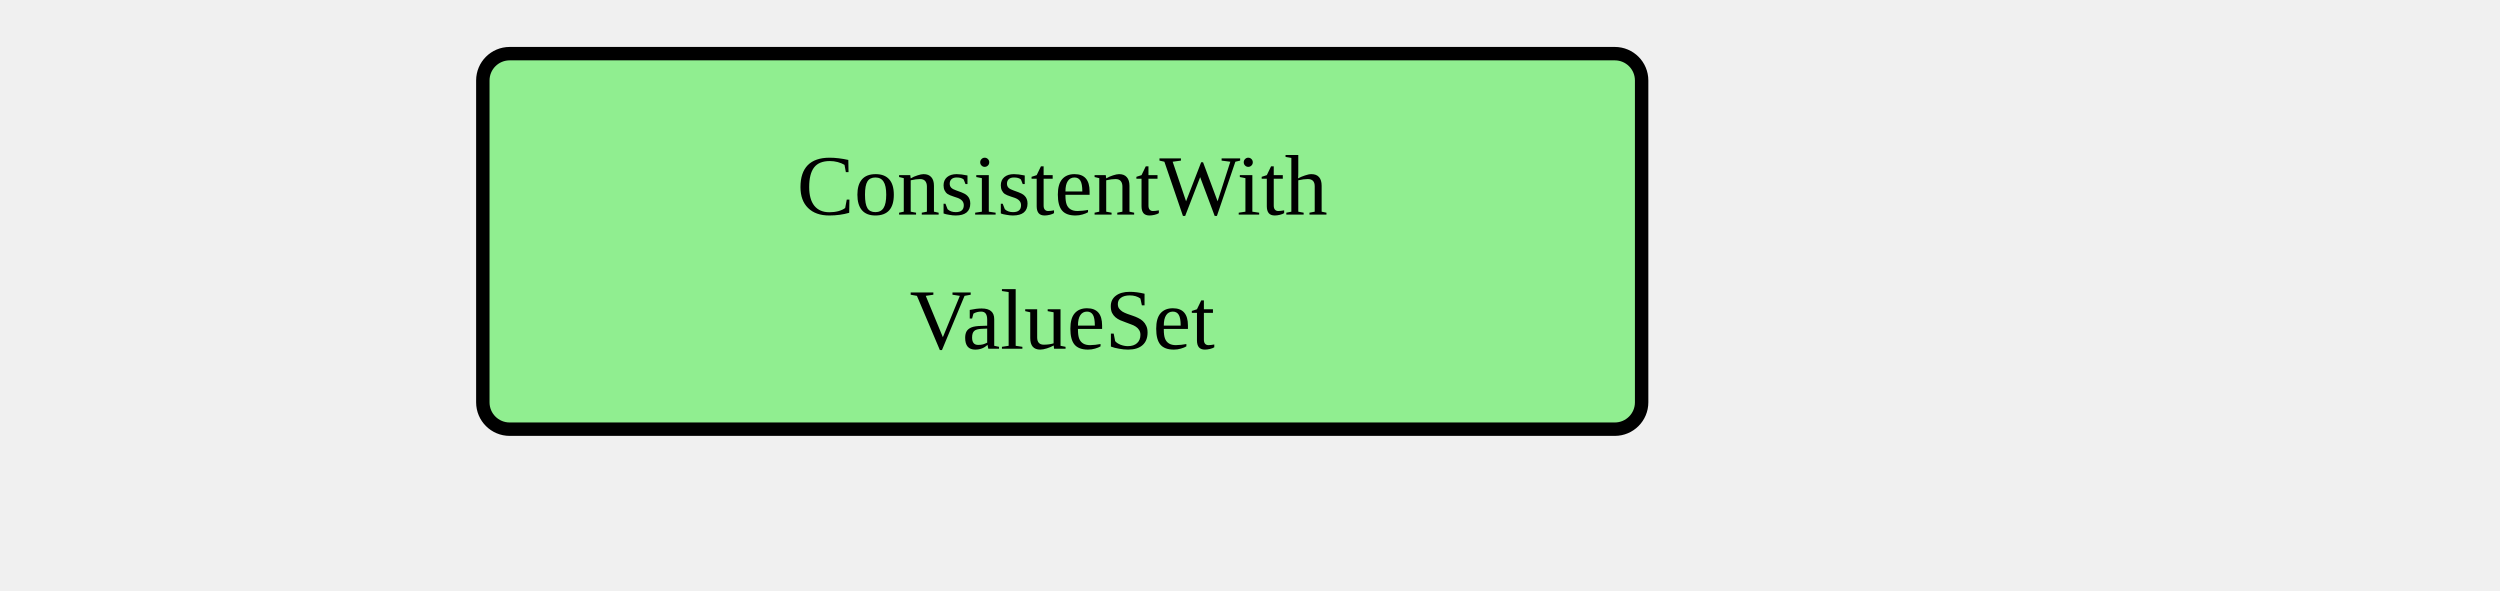
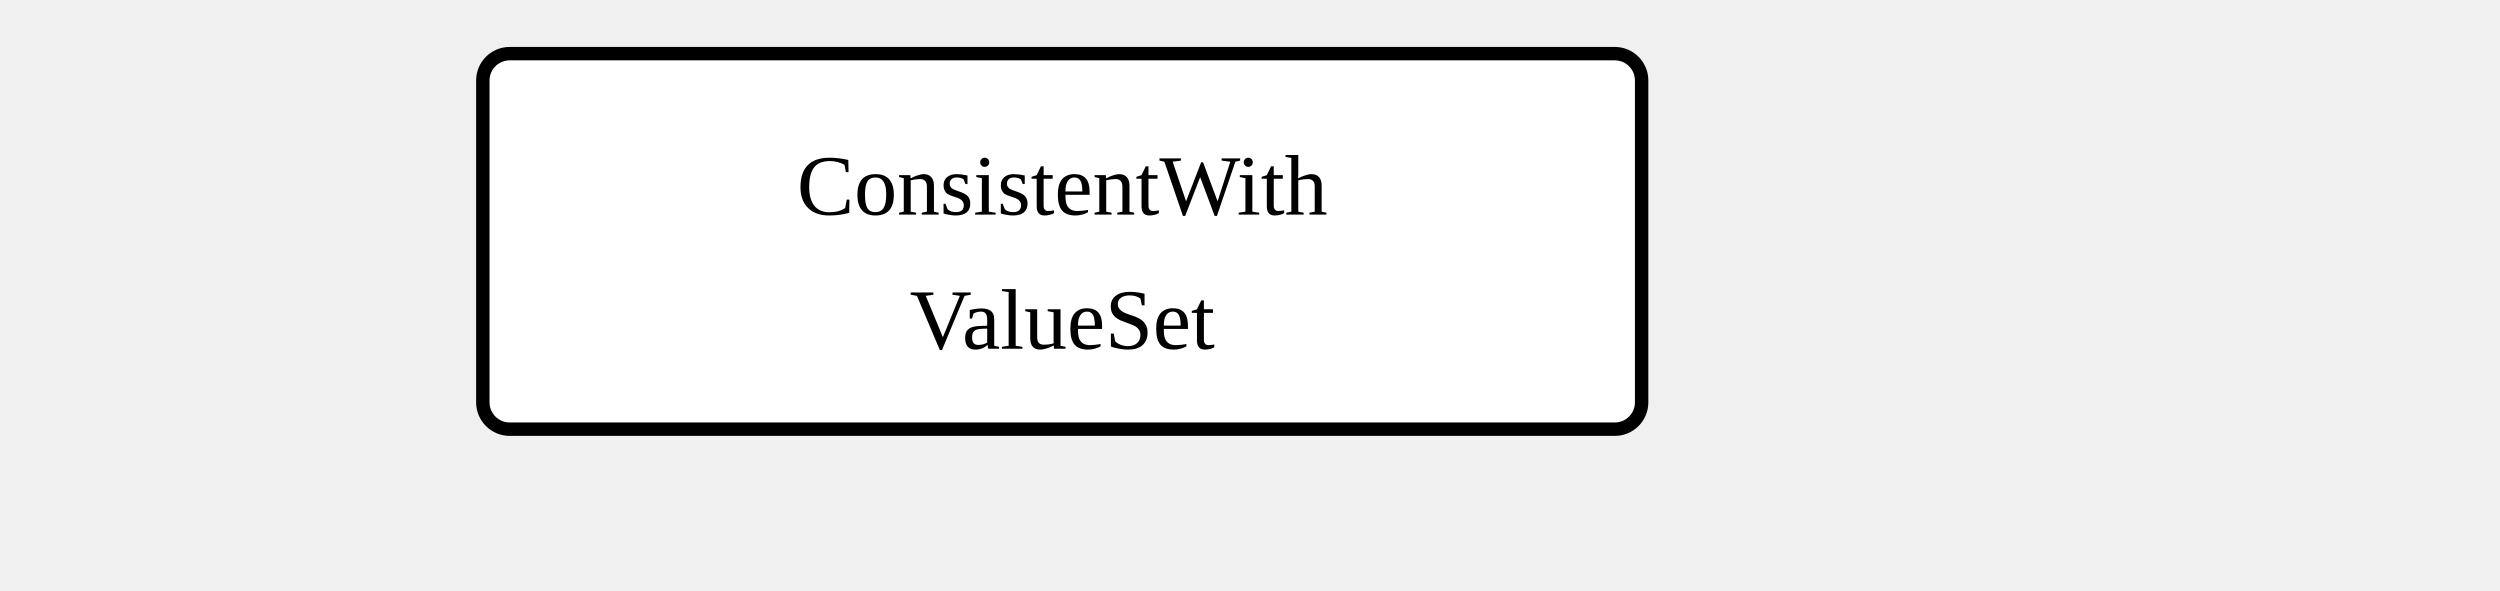
<svg xmlns="http://www.w3.org/2000/svg" version="1.1" width="349.5" height="82.5">
  <defs>
    <marker id="arrowStart" markerWidth="3.75" markerHeight="3.75" markerUnits="px" refX="1.875" refY="1.875">
      <circle fill="Black" stroke-width="0" cx="1.875" cy="1.875" r="1.875" />
    </marker>
    <marker id="arrowEnd" markerWidth="7.5" markerHeight="7.5" markerUnits="px" refX="7.5" refY="3.75">
      <polygon fill="Black" stroke-width="0" points="0 0 7.5 3.75 0 7.5" />
    </marker>
  </defs>
  <g />
  <g>
    <g transform="translate(67.5 7.5)">
-       <rect fill="LightGreen" stroke="Black" stroke-width="1.875" x="0" y="0" width="162" height="52.5" rx="3.75" ry="3.75" />
+       <rect fill="White" stroke="Black" stroke-width="1.875" x="0" y="0" width="162" height="52.5" rx="3.75" ry="3.75" />
      <text x="81" y="22.5" text-anchor="middle">ConsistentWith</text>
      <text x="81" y="41.25" text-anchor="middle">ValueSet</text>
    </g>
  </g>
  <g />
</svg>
